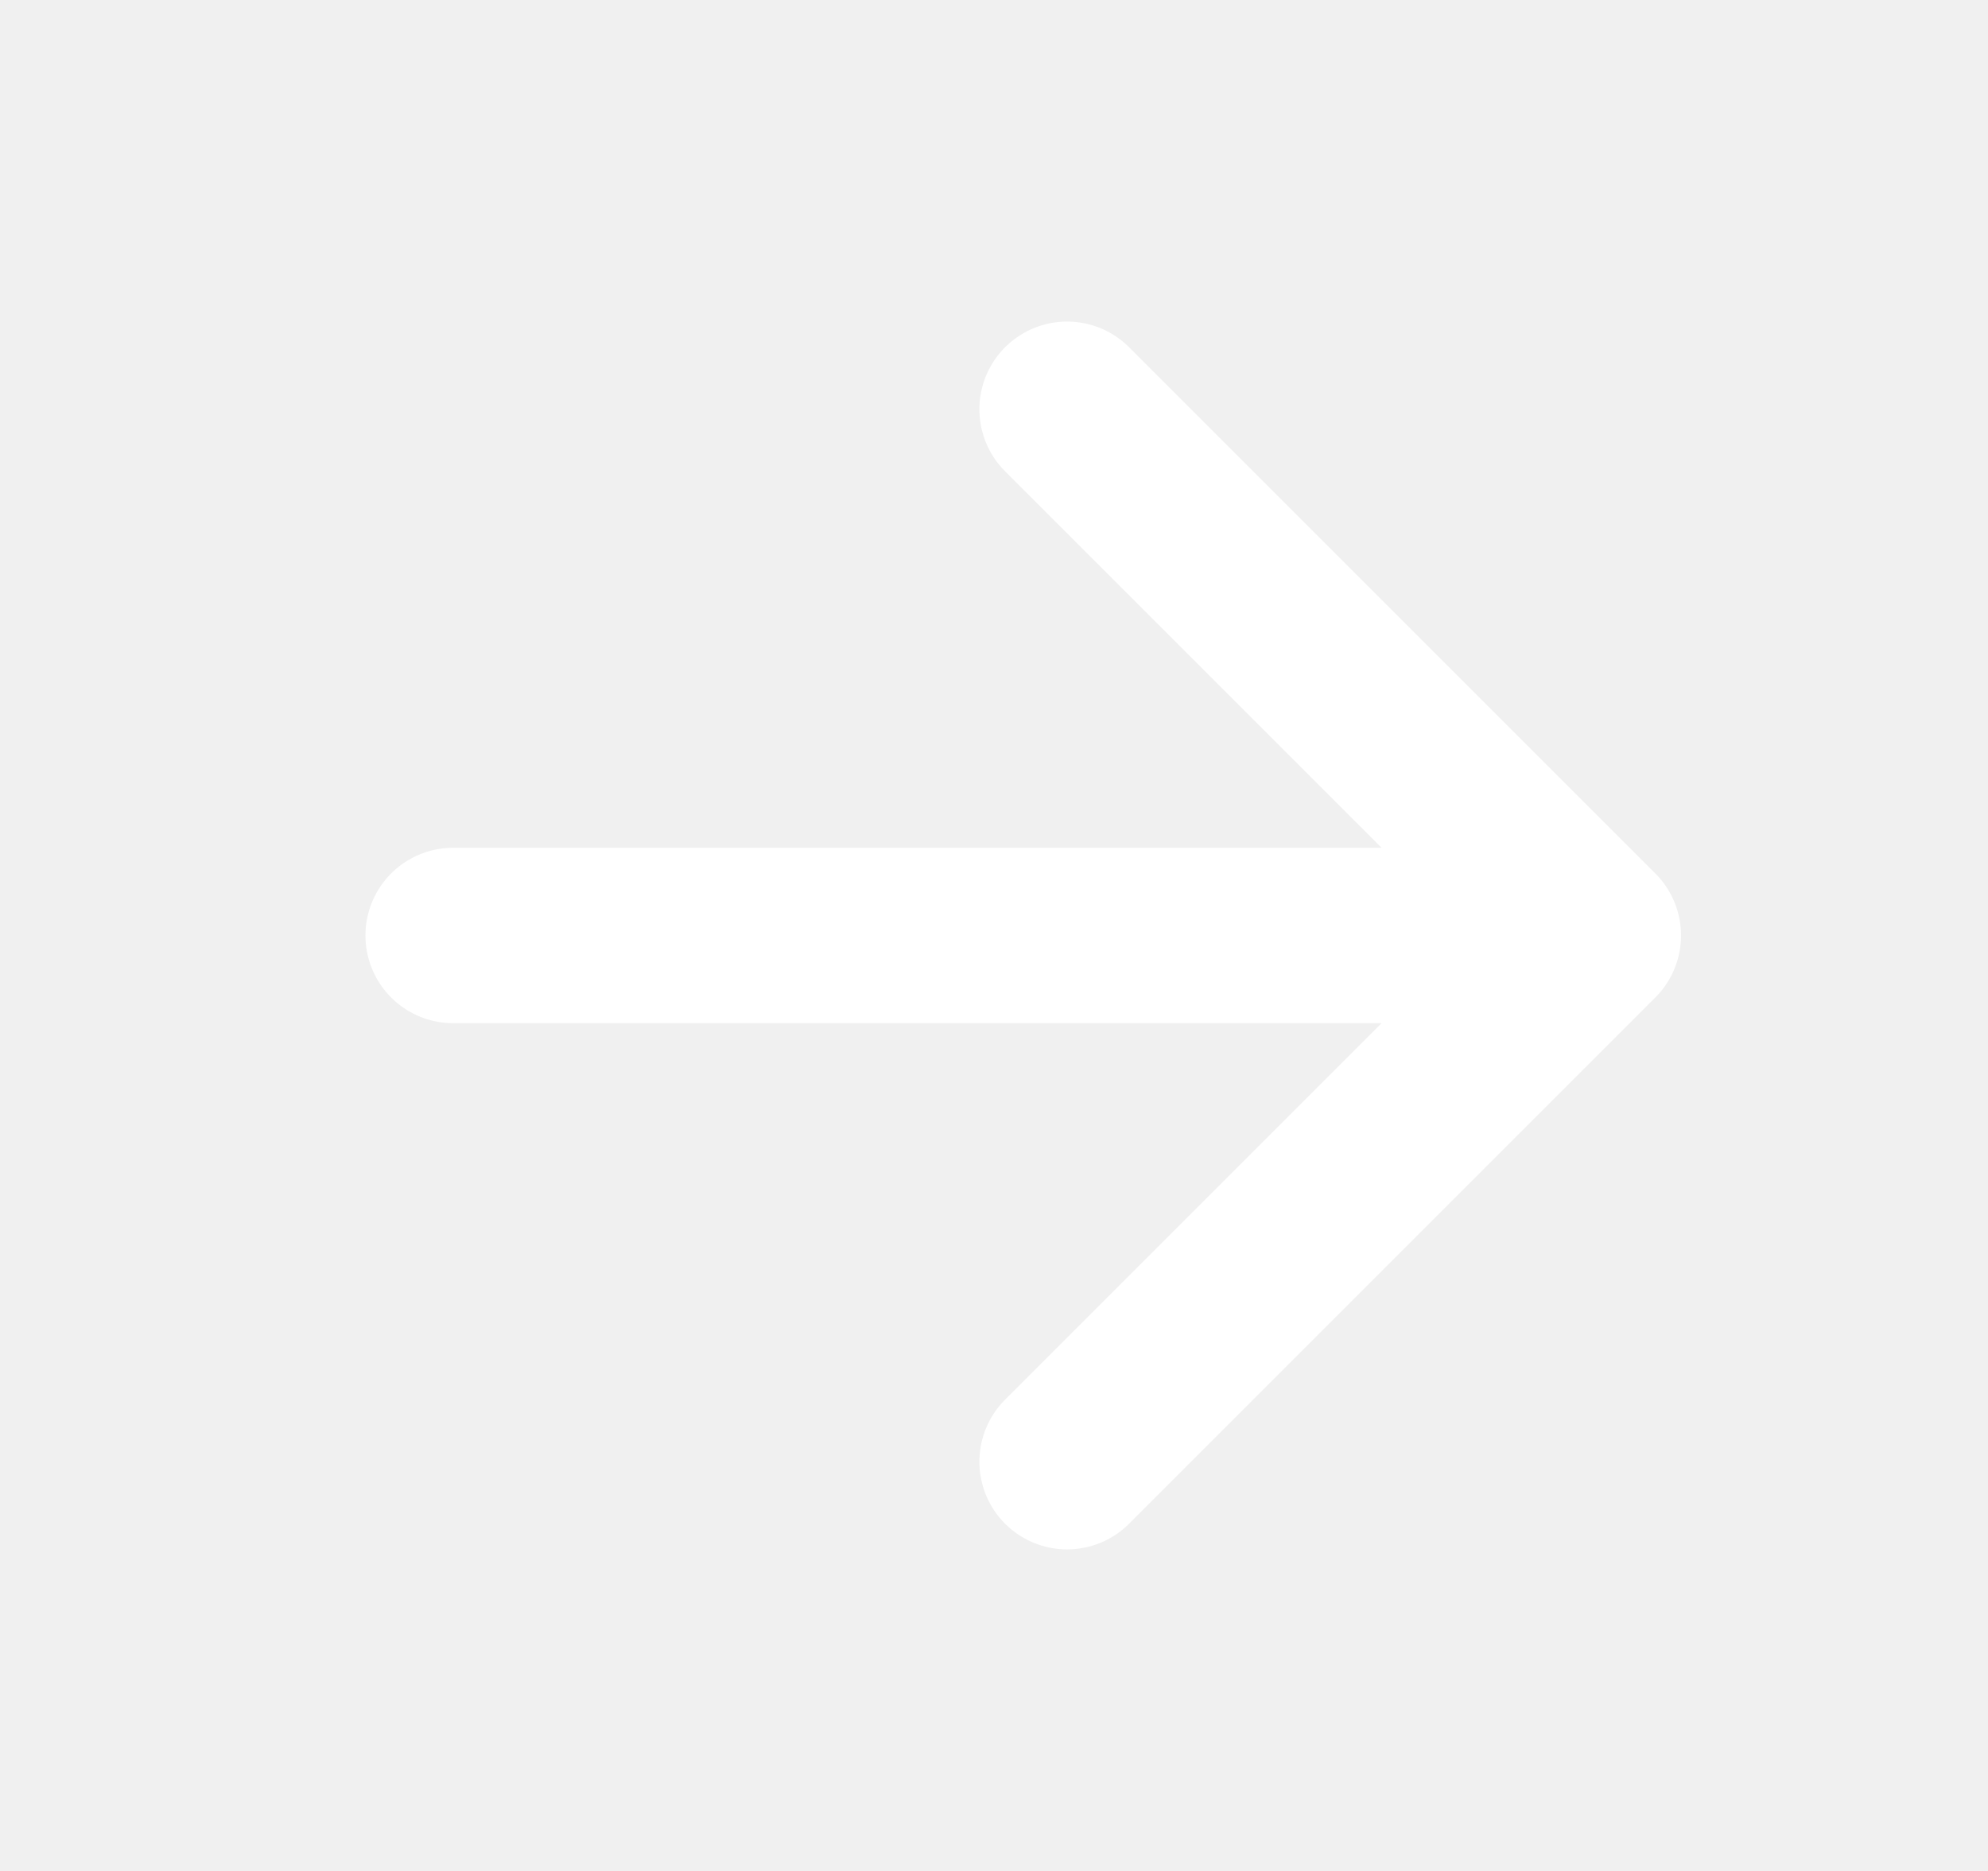
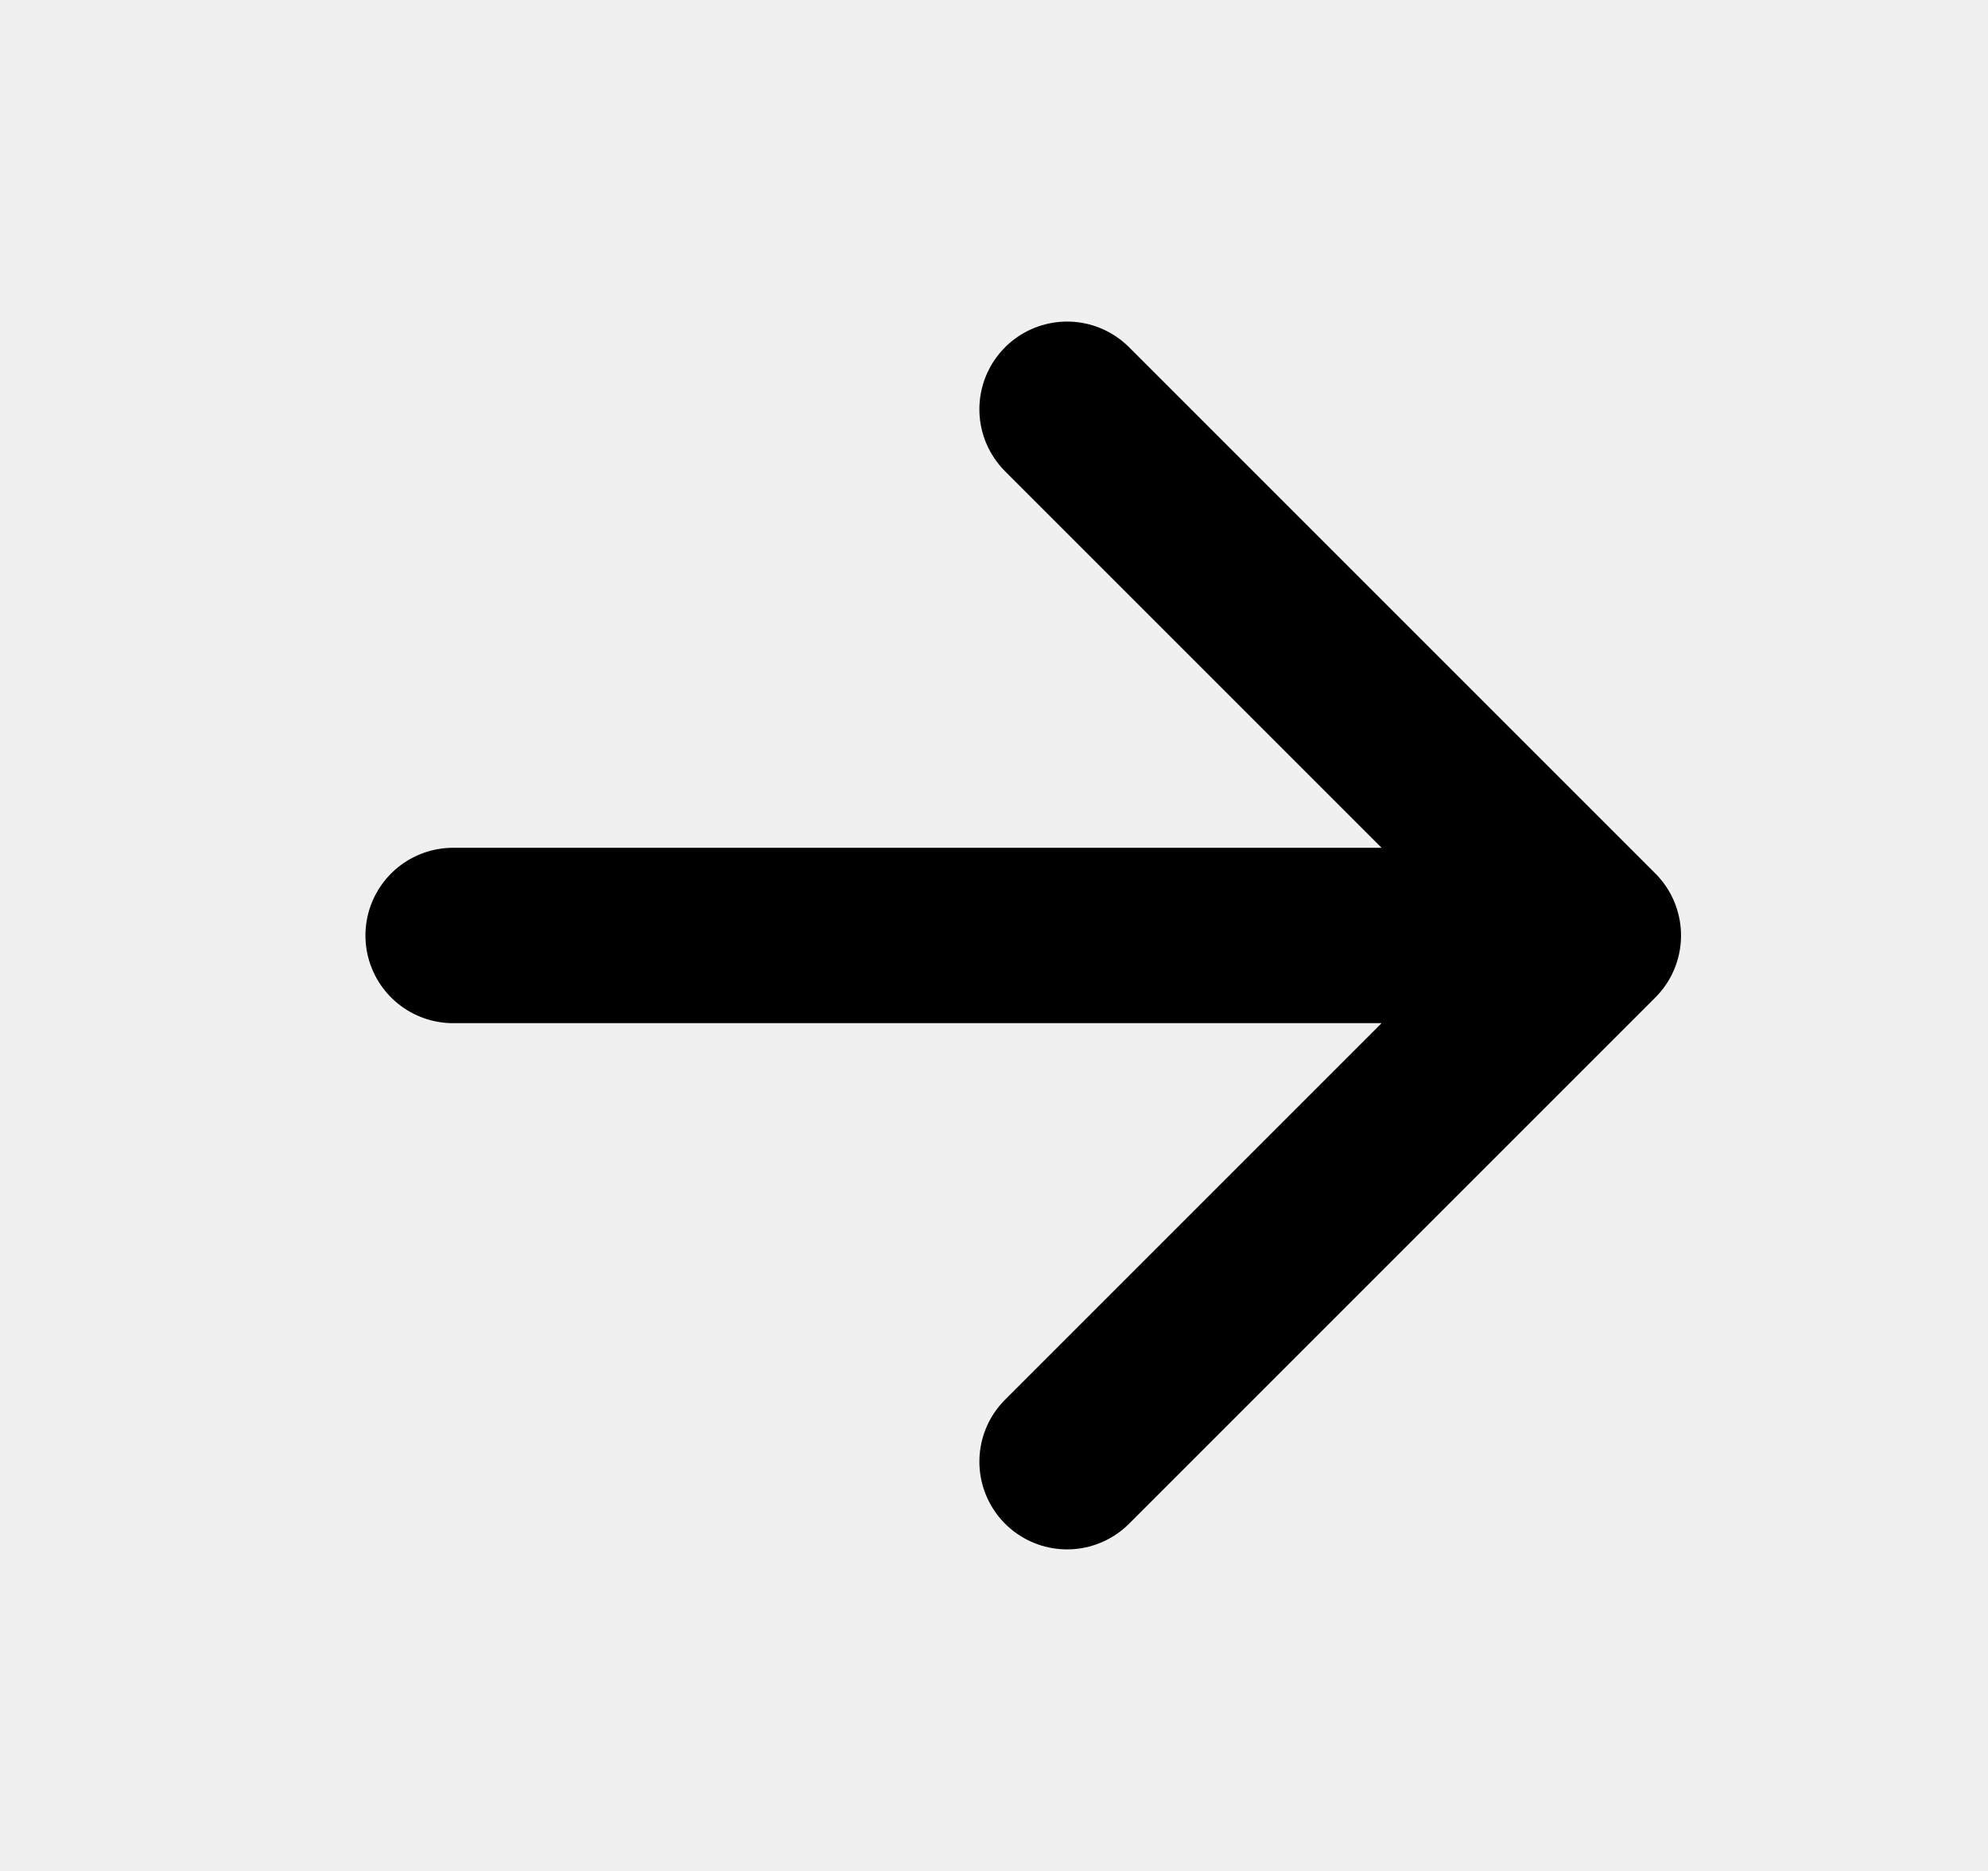
<svg xmlns="http://www.w3.org/2000/svg" width="17" height="16" viewBox="0 0 17 16" fill="none">
-   <path d="M9.125 3.5L13.625 8L9.125 12.5M13 8H3.875" stroke="white" stroke-width="1.5" stroke-linecap="round" stroke-linejoin="round" />
+   <path d="M9.125 3.5L13.625 8L9.125 12.5M13 8H3.875" stroke="#000000" stroke-width="1.5" stroke-linecap="round" stroke-linejoin="round" />
</svg>
